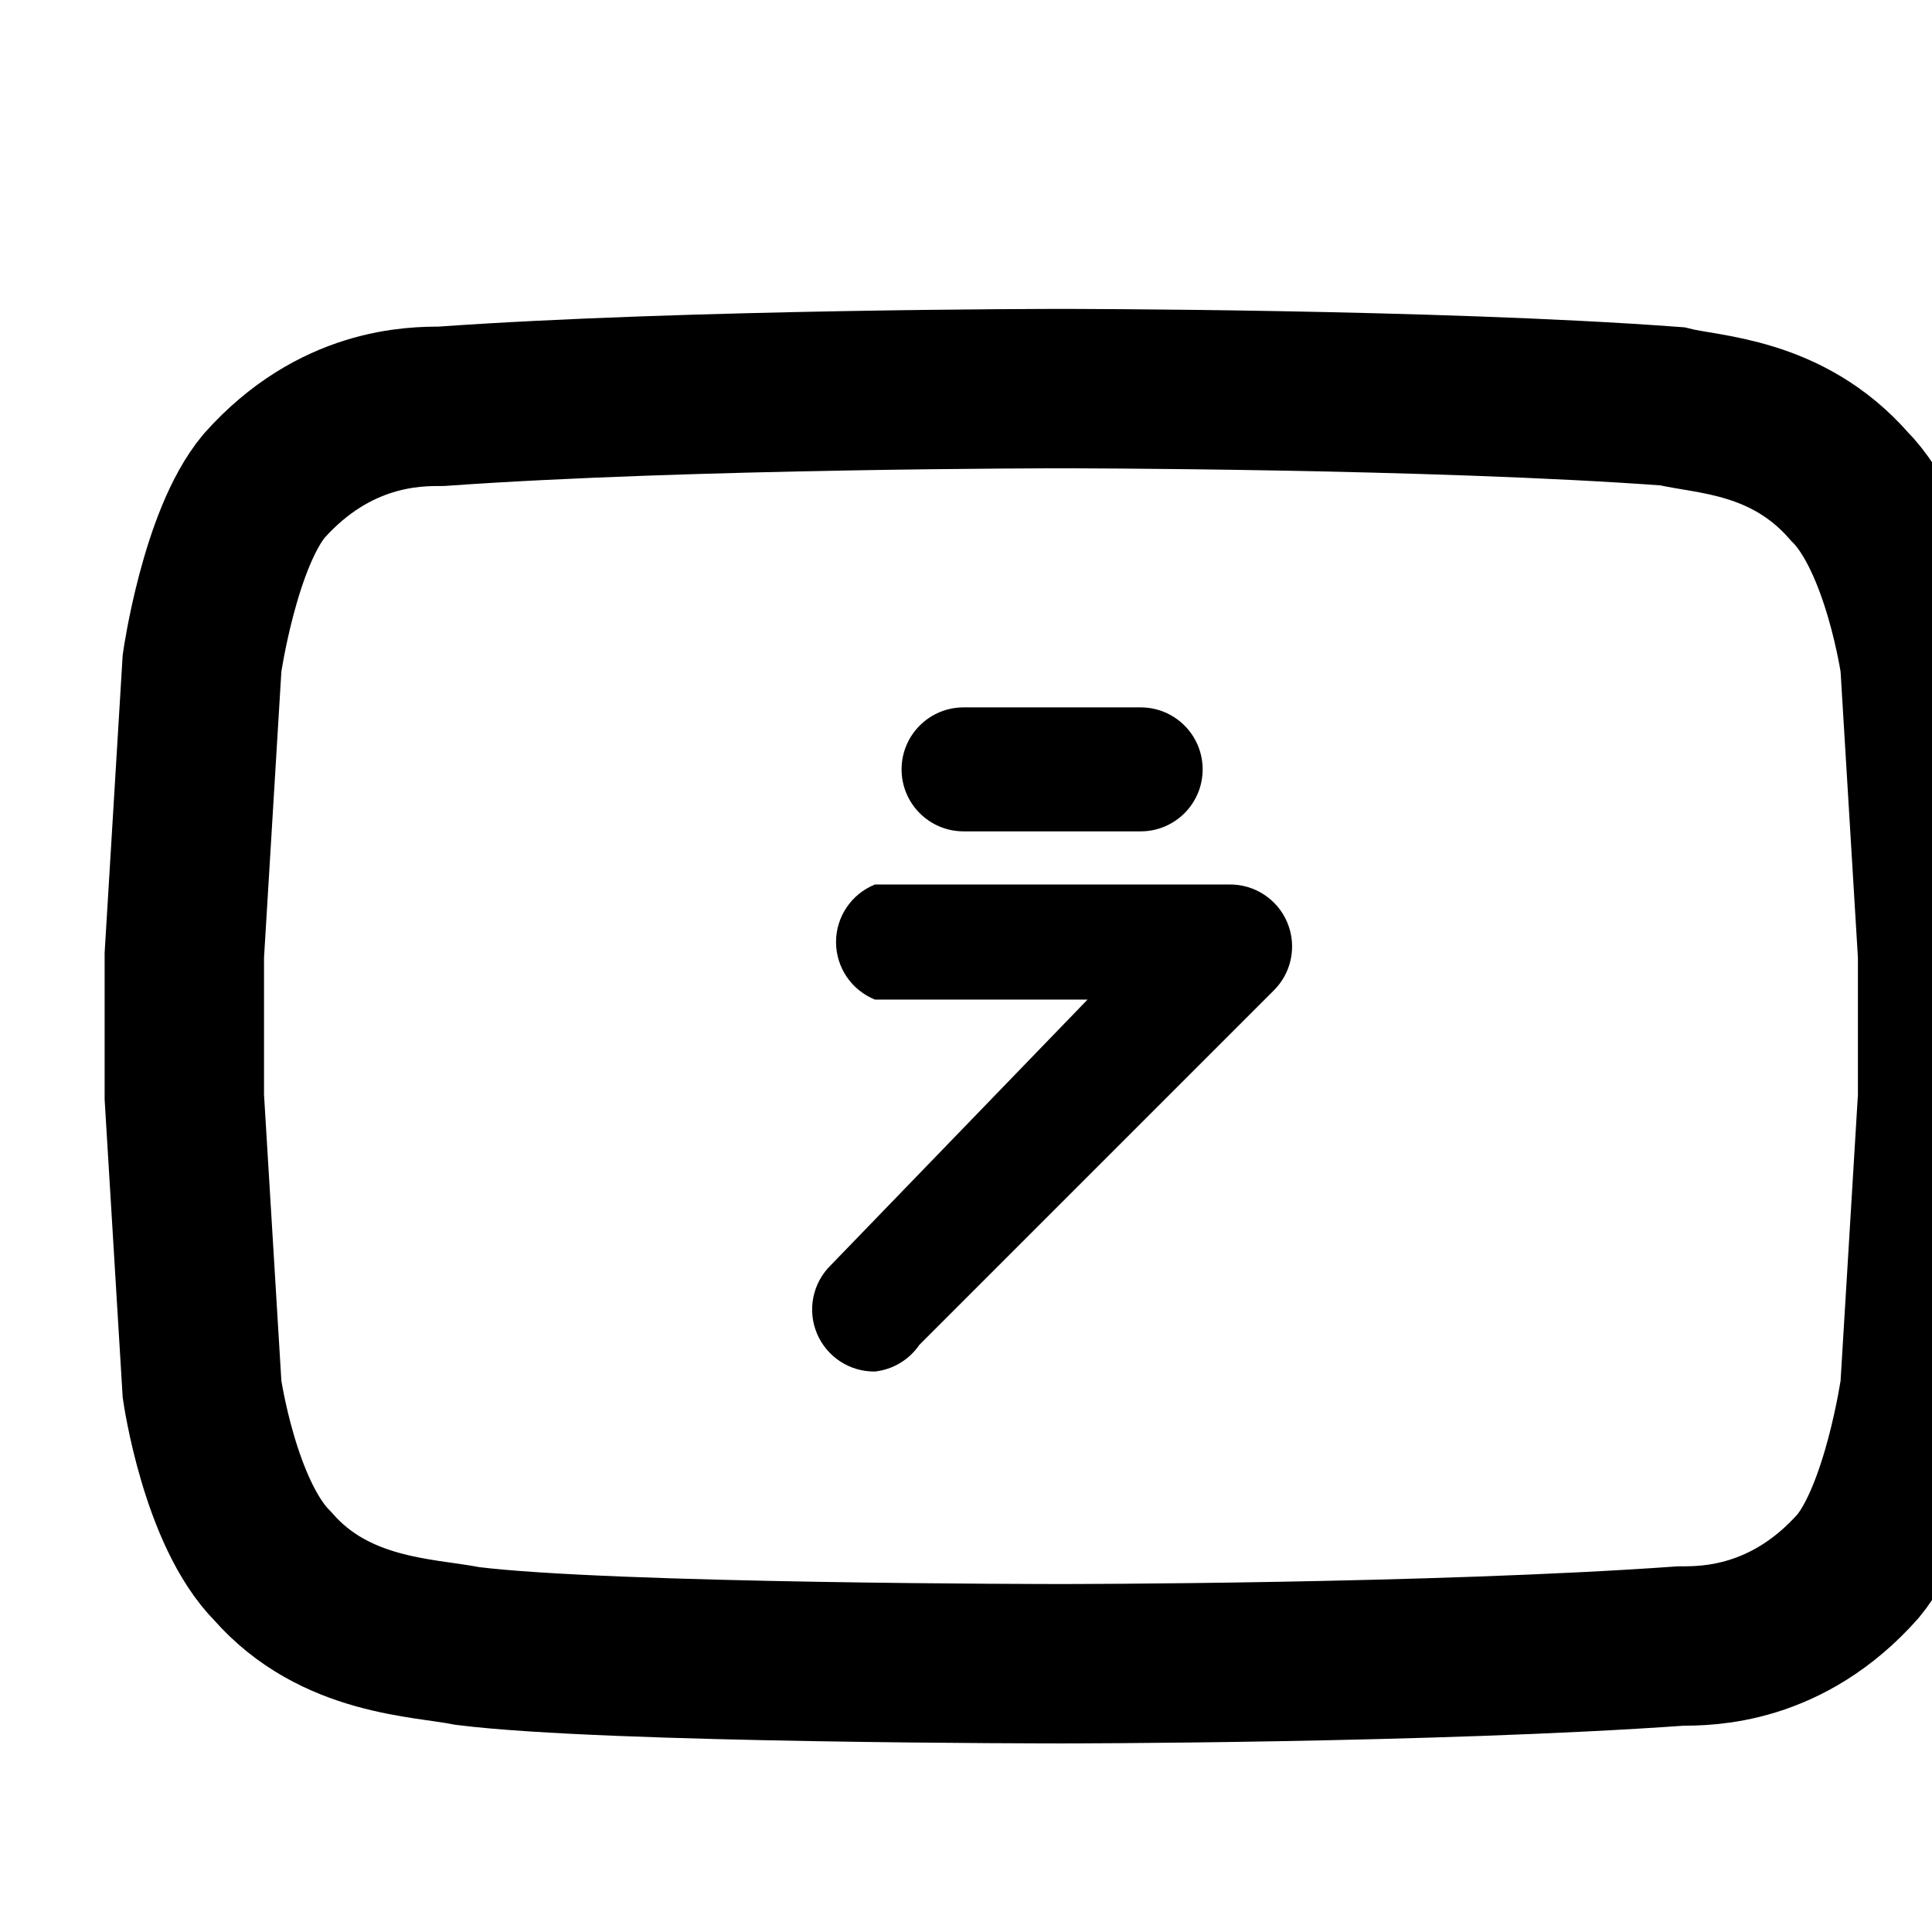
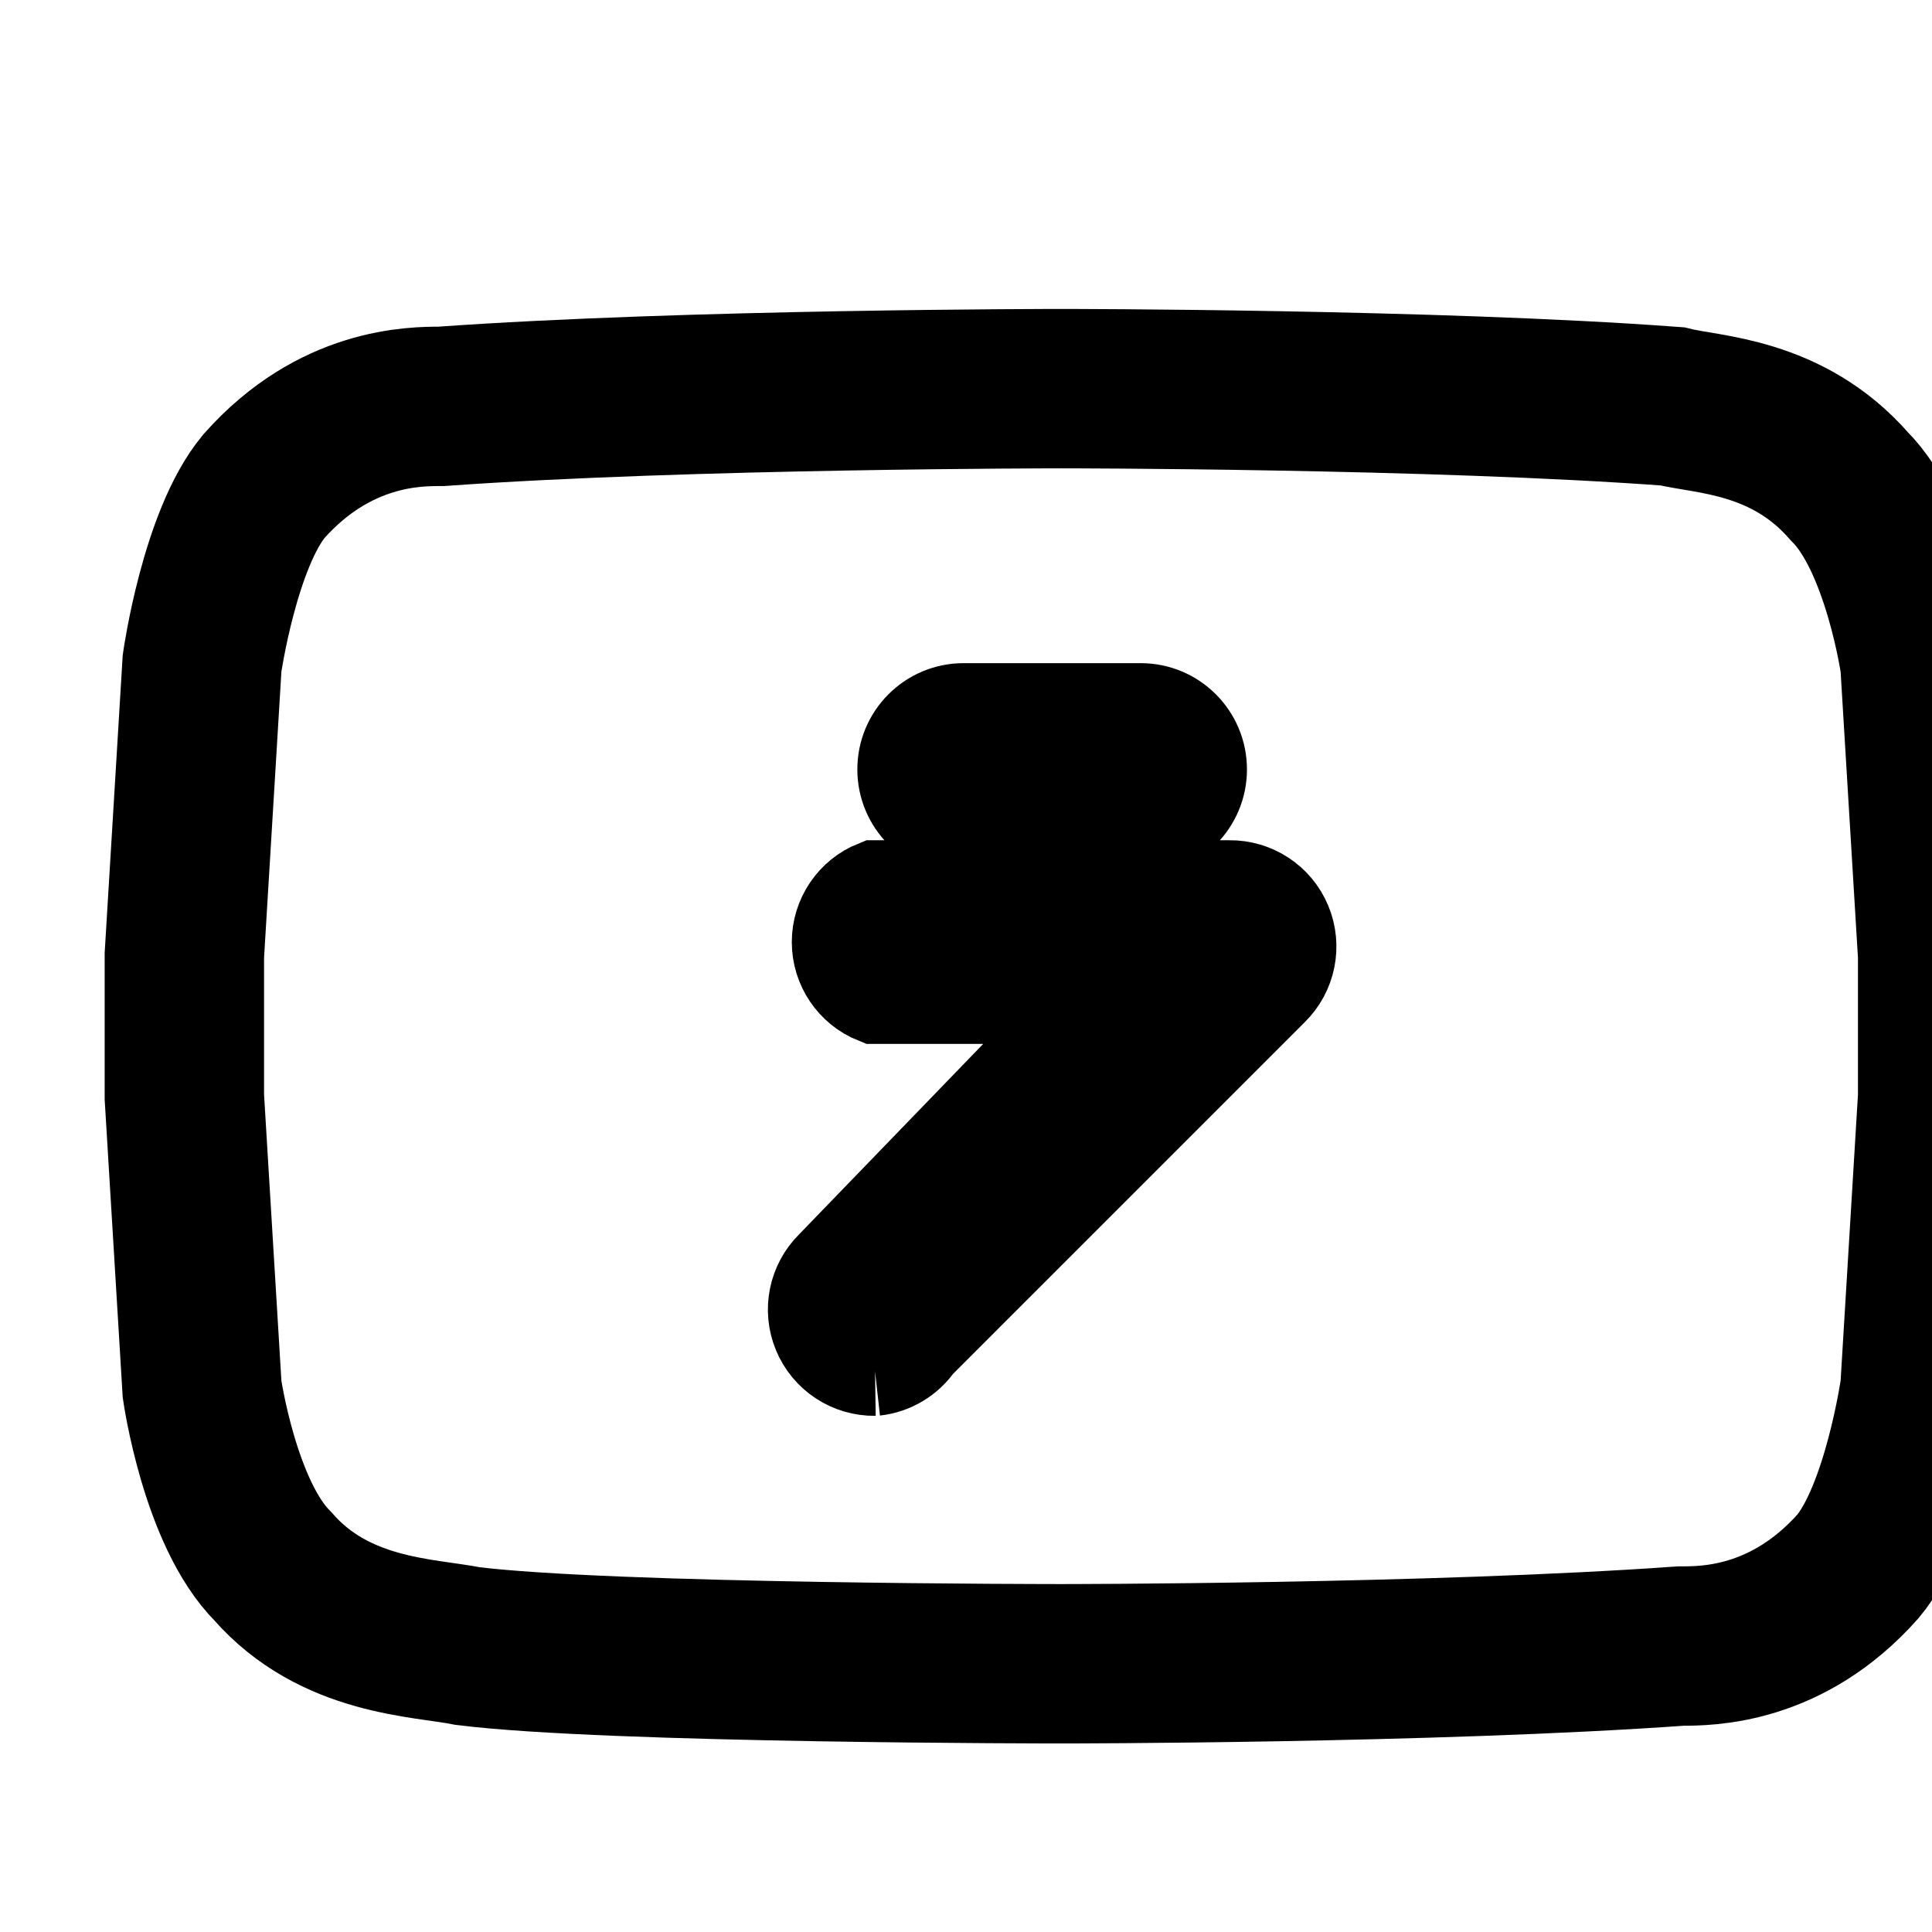
- <svg xmlns="http://www.w3.org/2000/svg" transform="scale(1.1)" viewBox="0 0 24 24" version="1.1" id="svg2">
-   <defs id="defs1" />
-   <g class="layer" id="g2" transform="translate(1.181606,0.7885431)">
-     <path fill="transparent" fill-rule="evenodd" stroke="currentColor" stroke-width="1.8" d="m 20.5,6.7 c 0,0 -0.2,-1.4 -0.8,-2 C 19,3.9 18.1,3.9 17.7,3.8 15,3.6 10.8,3.6 10.8,3.6 v 0 c 0,0 -4.2,0 -7,0.2 -0.3,0 -1.2,0 -2,0.9 -0.5,0.6 -0.7,2 -0.7,2 L 0.9,10 v 1.6 l 0.2,3.3 c 0,0 0.2,1.4 0.8,2 0.7,0.8 1.7,0.8 2.2,0.9 1.6,0.2 6.7,0.2 6.7,0.2 0,0 4.2,0 7,-0.2 0.3,0 1.2,0 2,-0.9 0.5,-0.6 0.7,-2 0.7,-2 l 0.2,-3.3 V 10 Z" id="path1" />
-     <path d="M 8.7,14.7 A 0.7,0.7 0 0 1 8.2,13.5 l 2.9,-3 H 8.7 a 0.7,0.7 0 0 1 0,-1.3 h 4 a 0.7,0.7 0 0 1 0.5,1.2 l -4,4 a 0.7,0.7 0 0 1 -0.5,0.3 z m 3,-6.1 h -2 a 0.7,0.7 0 1 1 0,-1.4 h 2 a 0.7,0.7 0 0 1 0,1.4 z" id="path2" />
+ <svg xmlns="http://www.w3.org/2000/svg" transform="scale(1.1)" viewBox="0 0 24 24">
+   <g class="layer">
+     <path fill="transparent" fill-rule="evenodd" stroke="currentColor" stroke-width="1.8" d="M21.682 7.489s-.2-1.4-.8-2c-.7-.8-1.6-.8-2-.9-2.7-.2-6.9-.2-6.9-.2s-4.2 0-7 .2c-.3 0-1.2 0-2 .9-.5.6-.7 2-.7 2l-.2 3.3v1.6l.2 3.3s.2 1.4.8 2c.7.8 1.7.8 2.2.9 1.6.2 6.7.2 6.7.2s4.2 0 7-.2c.3 0 1.2 0 2-.9.5-.6.7-2 .7-2l.2-3.3v-1.6Z" />
+     <path stroke="currentColor" d="M9.882 15.489a.7.7 0 0 1-.5-1.2l2.9-3h-2.4a.7.7 0 0 1 0-1.3h4a.7.7 0 0 1 .5 1.2l-4 4a.7.7 0 0 1-.5.3m3-6.1h-2a.7.7 0 1 1 0-1.4h2a.7.7 0 0 1 0 1.4" />
  </g>
</svg>
